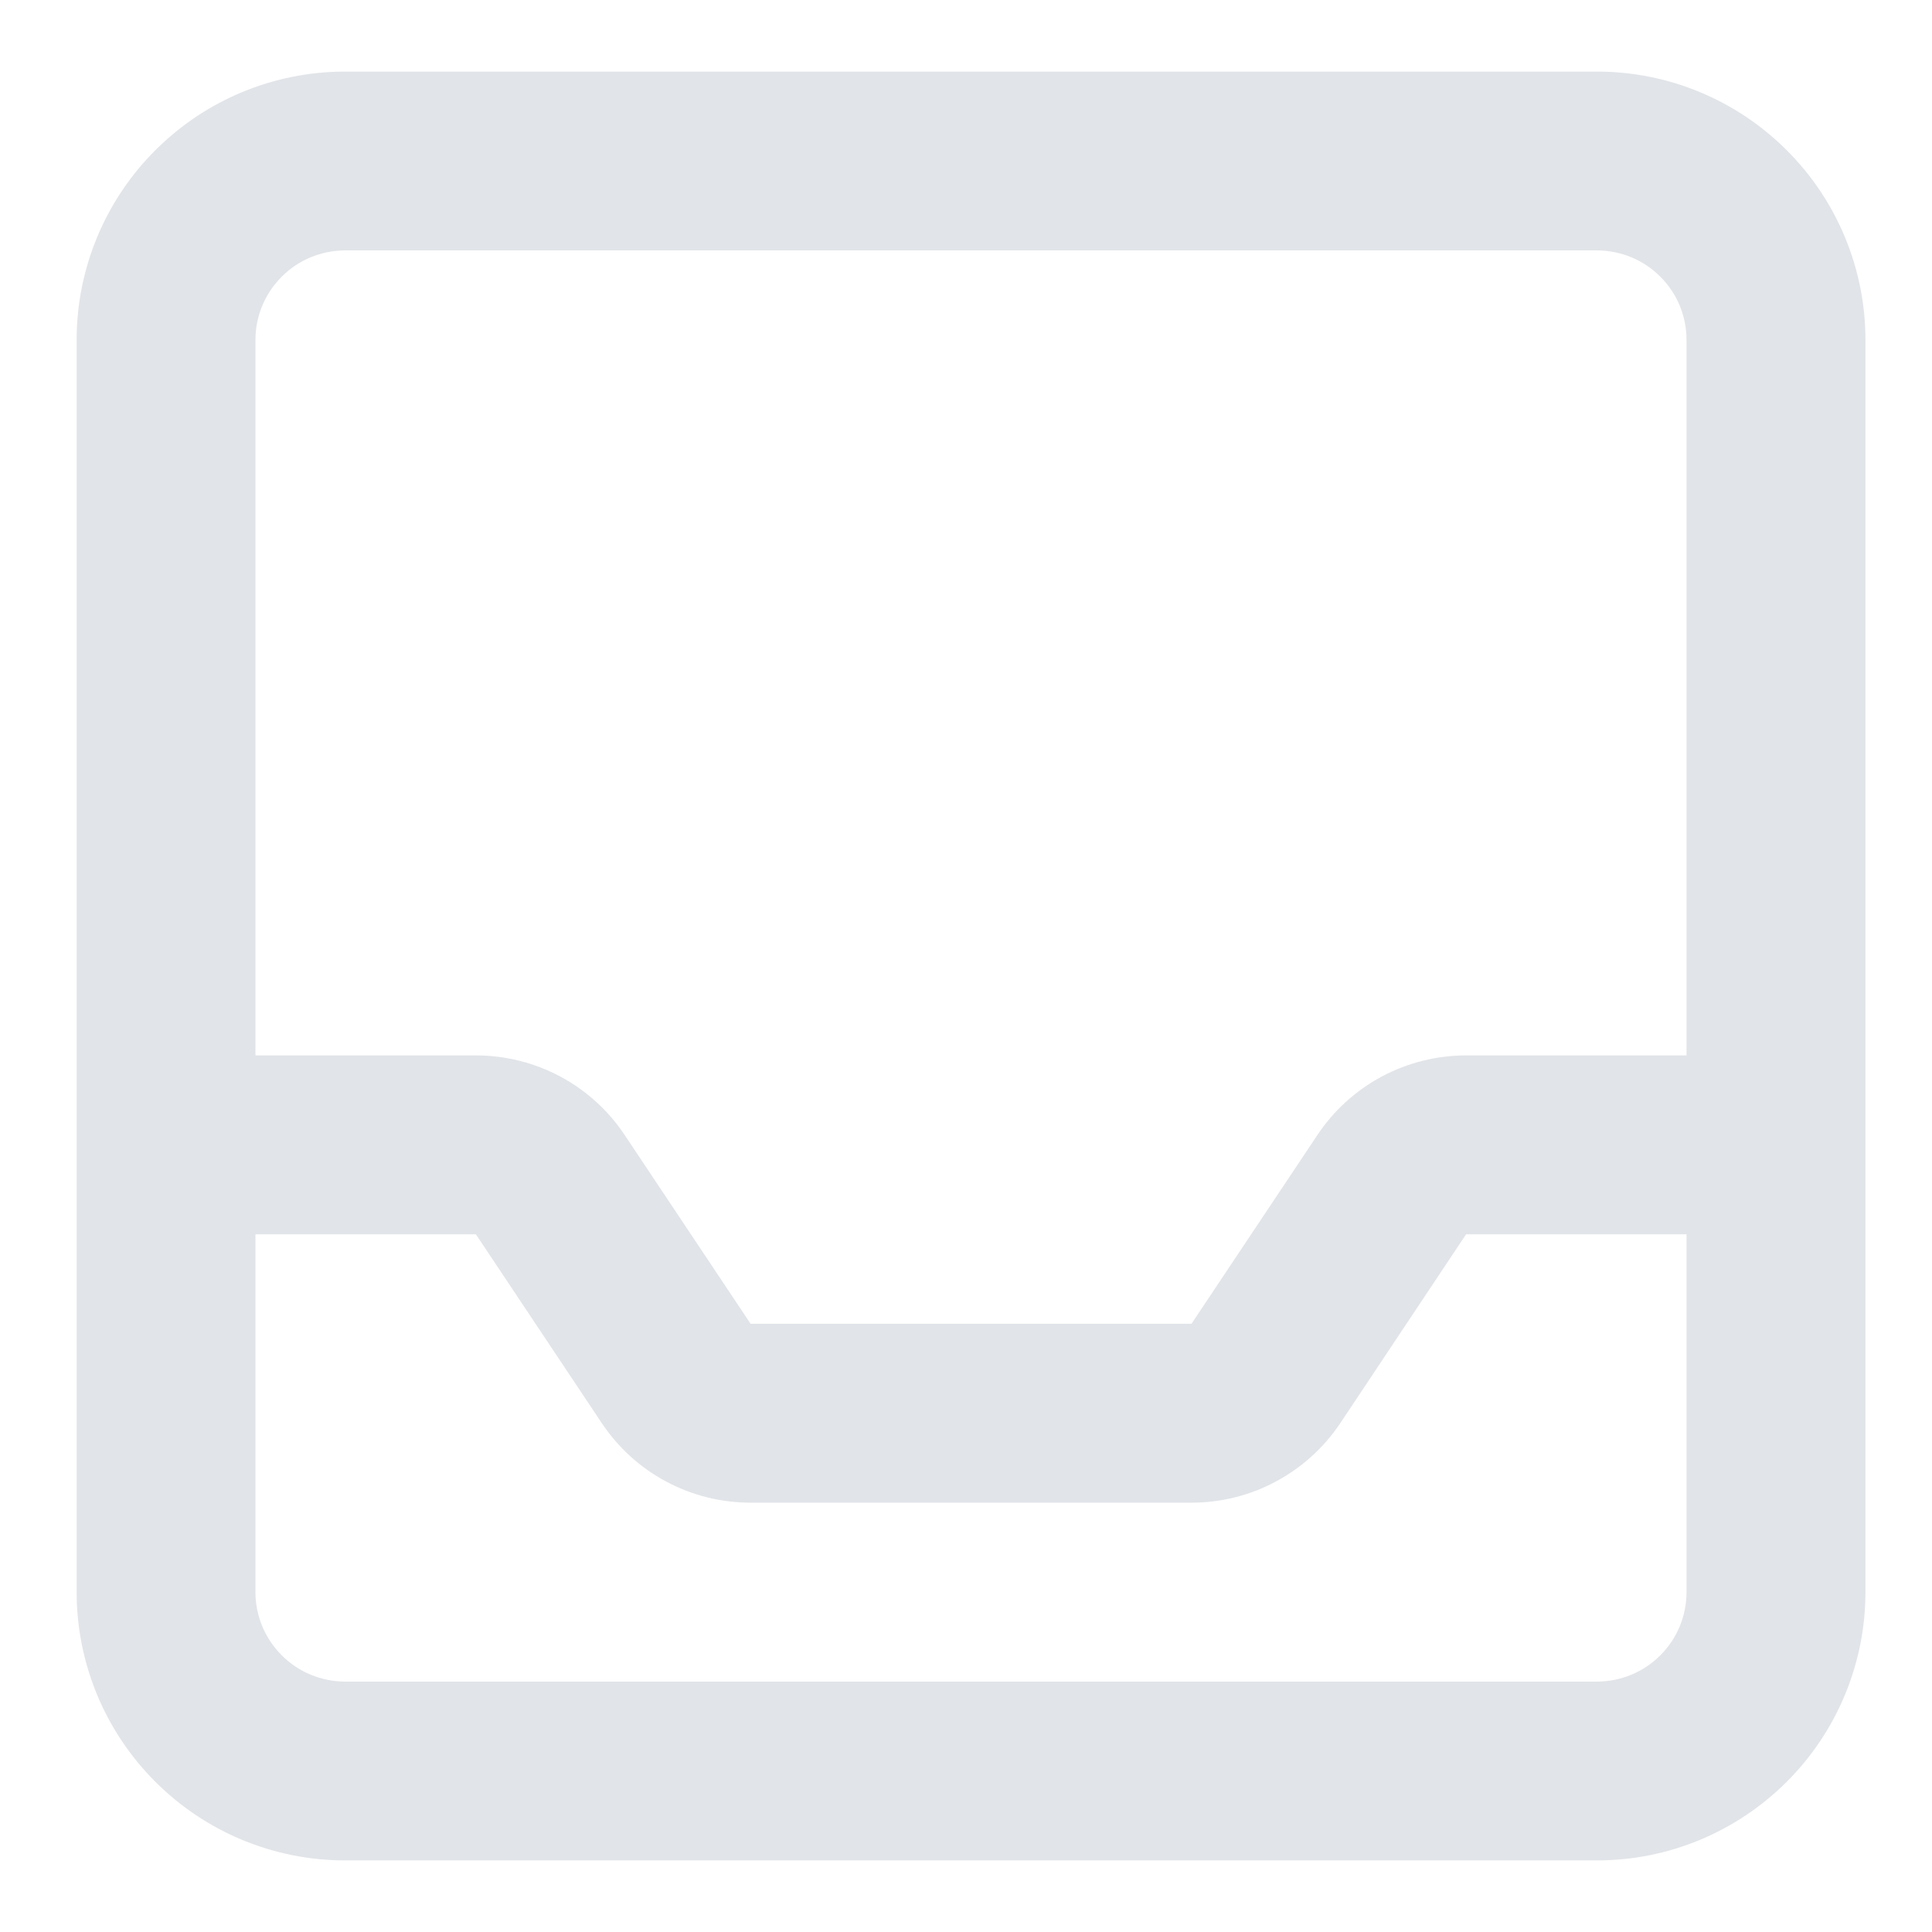
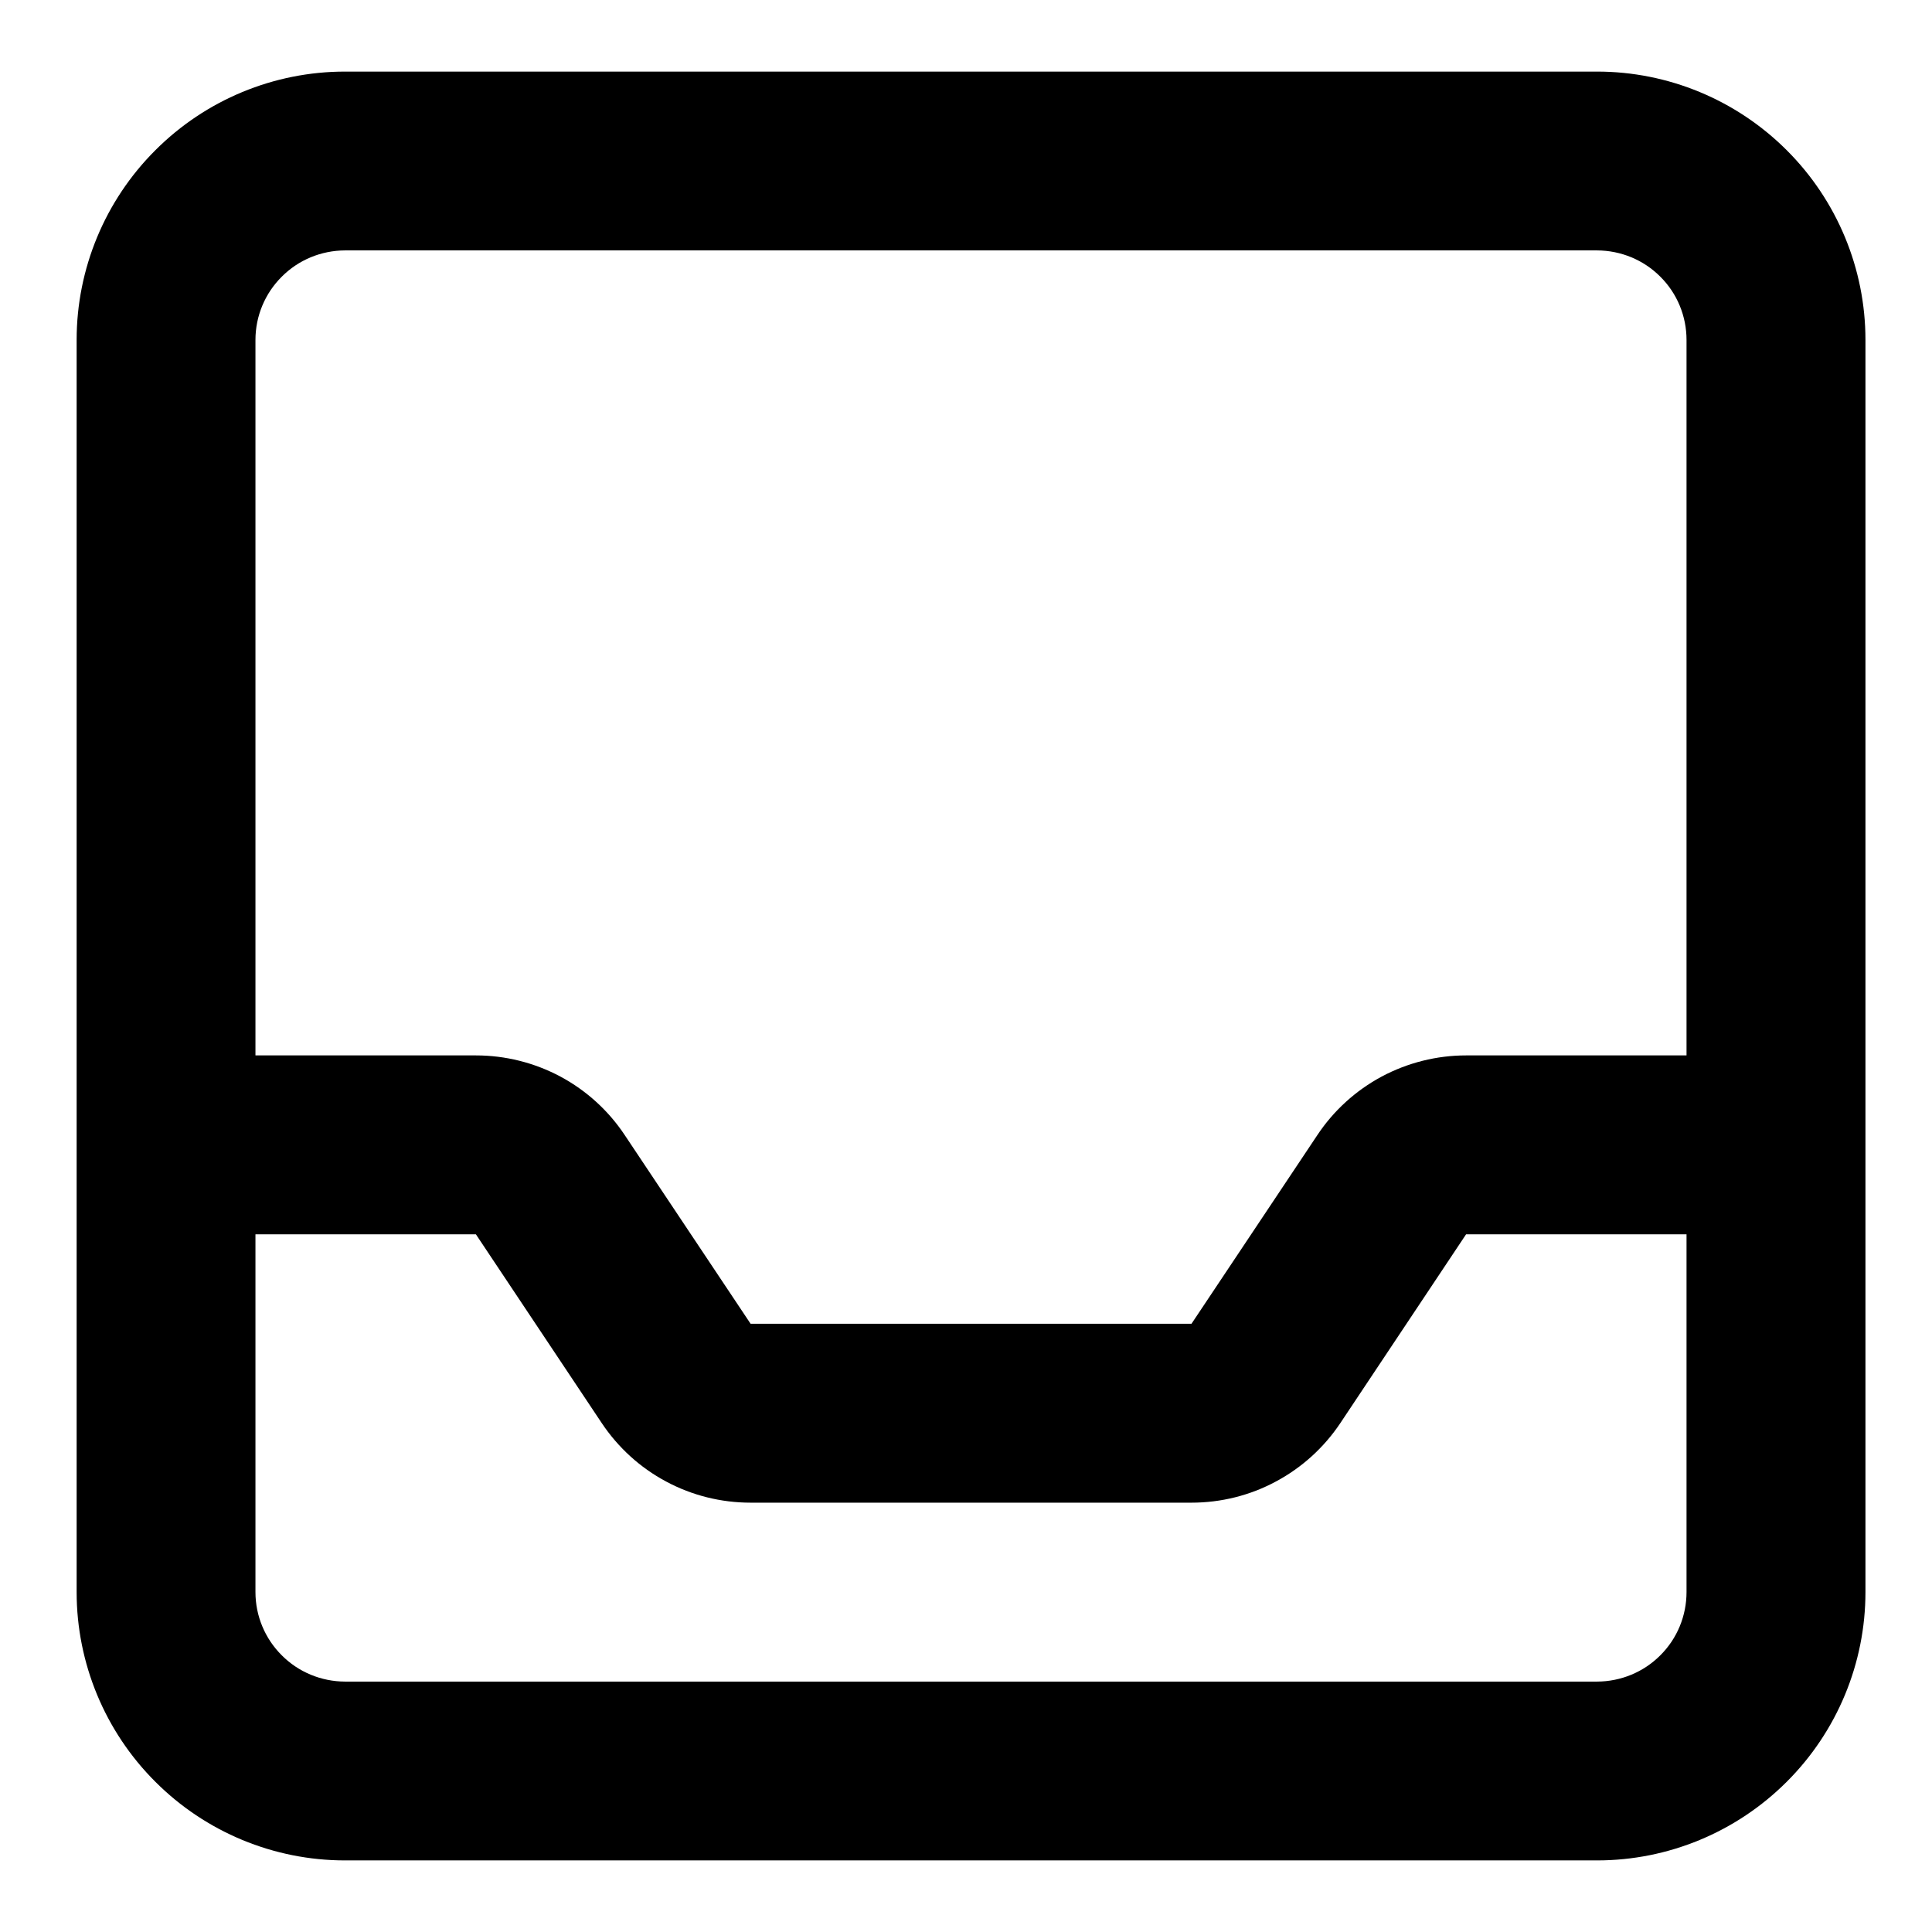
<svg xmlns="http://www.w3.org/2000/svg" className="text-gray-100 w-5 h-5 mr-2" width="18" height="18" viewBox="0 0 18 18" fill="none" data-config-id="auto-svg-11-1">
-   <path d="M14.88 0.667H3.214C2.551 0.667 1.915 0.931 1.447 1.4C0.978 1.868 0.714 2.504 0.714 3.167V14.833C0.714 15.496 0.978 16.132 1.447 16.6C1.915 17.069 2.551 17.333 3.214 17.333H14.88C15.543 17.333 16.178 17.069 16.647 16.6C17.116 16.132 17.38 15.496 17.38 14.833V3.167C17.38 2.504 17.116 1.868 16.647 1.4C16.178 0.931 15.543 0.667 14.88 0.667ZM3.214 2.333H14.88C15.101 2.334 15.313 2.421 15.469 2.578C15.626 2.734 15.713 2.946 15.713 3.167V9.833H13.659C13.385 9.833 13.115 9.901 12.873 10.03C12.631 10.16 12.425 10.347 12.273 10.576L11.101 12.333H6.993L5.821 10.576C5.669 10.347 5.463 10.16 5.221 10.03C4.979 9.901 4.709 9.833 4.434 9.833H2.38V3.167C2.38 2.946 2.468 2.734 2.625 2.578C2.781 2.421 2.993 2.334 3.214 2.333ZM14.88 15.667H3.214C2.993 15.666 2.781 15.579 2.625 15.422C2.468 15.266 2.38 15.054 2.38 14.833V11.5H4.434L5.606 13.258C5.758 13.486 5.964 13.674 6.206 13.803C6.448 13.933 6.718 14 6.993 14H11.101C11.375 14 11.646 13.933 11.887 13.803C12.129 13.674 12.336 13.486 12.488 13.258L13.659 11.5H15.713V14.833C15.713 15.054 15.626 15.266 15.469 15.422C15.313 15.579 15.101 15.666 14.88 15.667Z" fill="#E1E4E8" />
+   <path d="M14.88 0.667H3.214C2.551 0.667 1.915 0.931 1.447 1.4C0.978 1.868 0.714 2.504 0.714 3.167V14.833C0.714 15.496 0.978 16.132 1.447 16.6C1.915 17.069 2.551 17.333 3.214 17.333H14.88C15.543 17.333 16.178 17.069 16.647 16.6C17.116 16.132 17.38 15.496 17.38 14.833V3.167C17.38 2.504 17.116 1.868 16.647 1.4C16.178 0.931 15.543 0.667 14.88 0.667ZM3.214 2.333H14.88C15.101 2.334 15.313 2.421 15.469 2.578C15.626 2.734 15.713 2.946 15.713 3.167V9.833H13.659C13.385 9.833 13.115 9.901 12.873 10.03C12.631 10.16 12.425 10.347 12.273 10.576L11.101 12.333H6.993L5.821 10.576C5.669 10.347 5.463 10.16 5.221 10.03C4.979 9.901 4.709 9.833 4.434 9.833H2.38V3.167C2.38 2.946 2.468 2.734 2.625 2.578C2.781 2.421 2.993 2.334 3.214 2.333ZM14.88 15.667H3.214C2.993 15.666 2.781 15.579 2.625 15.422C2.468 15.266 2.38 15.054 2.38 14.833V11.5H4.434L5.606 13.258C5.758 13.486 5.964 13.674 6.206 13.803C6.448 13.933 6.718 14 6.993 14H11.101C11.375 14 11.646 13.933 11.887 13.803C12.129 13.674 12.336 13.486 12.488 13.258L13.659 11.5H15.713V14.833C15.713 15.054 15.626 15.266 15.469 15.422C15.313 15.579 15.101 15.666 14.88 15.667Z" fill="currentColor" />
</svg>
